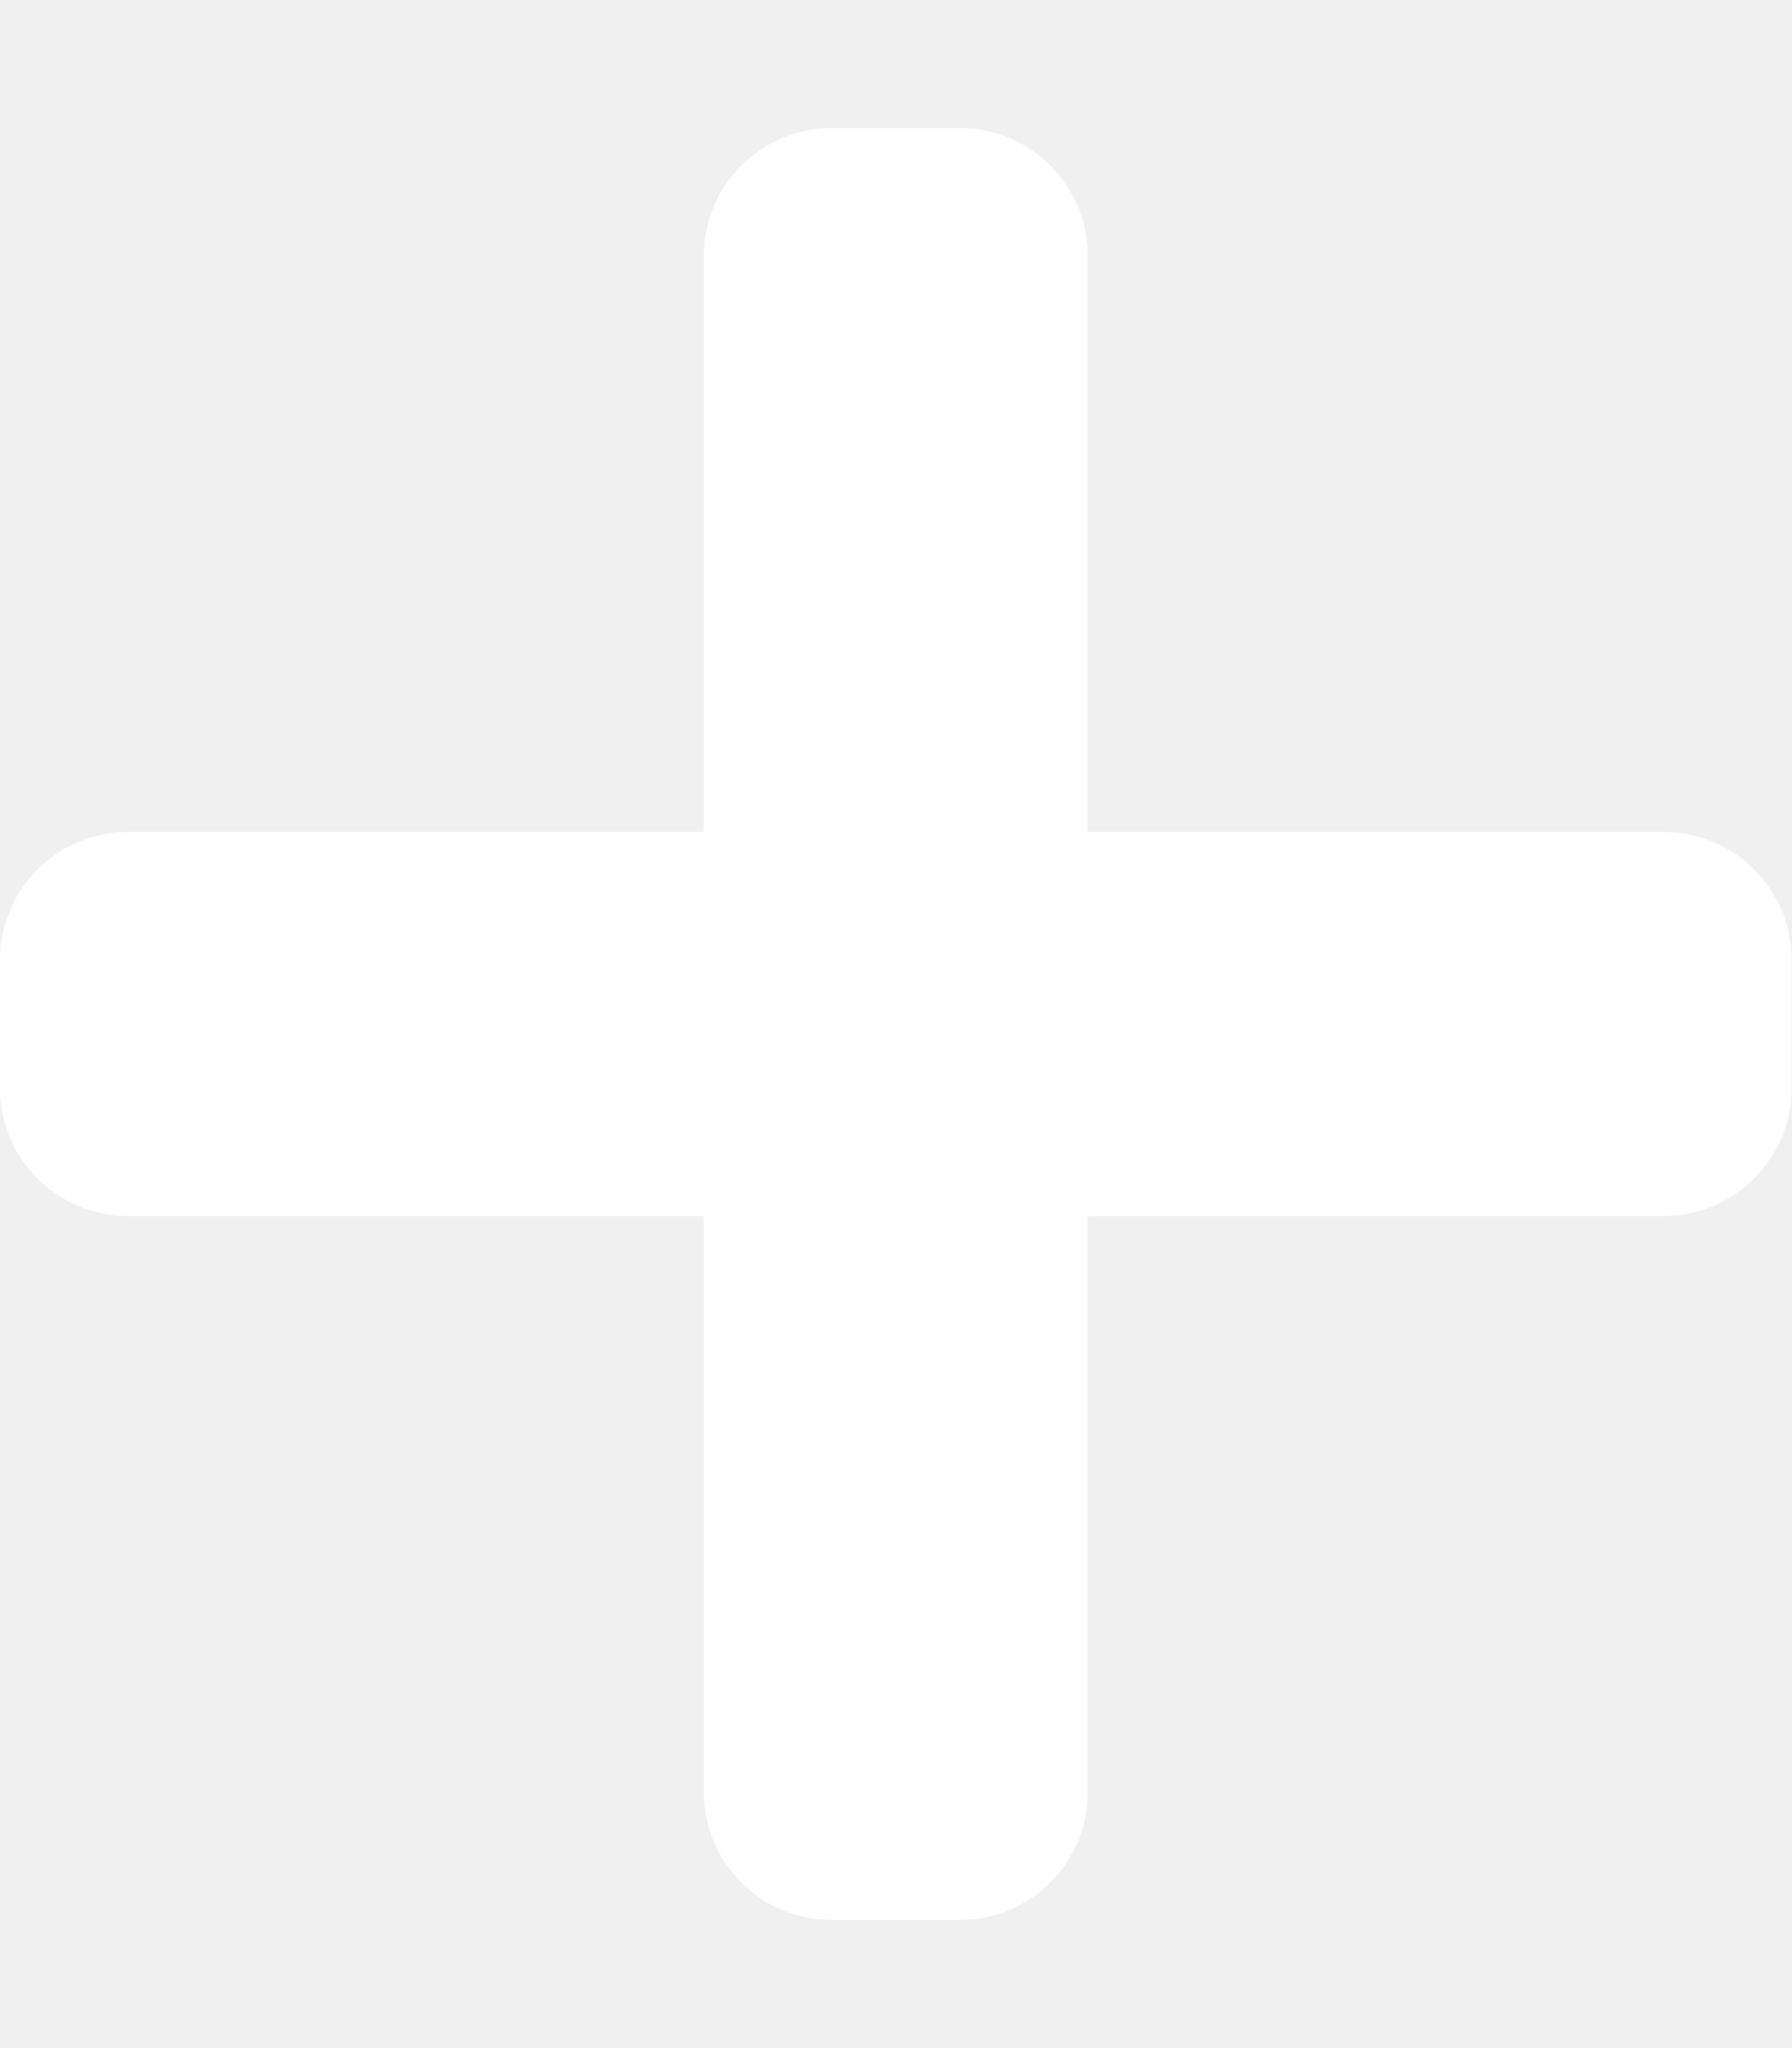
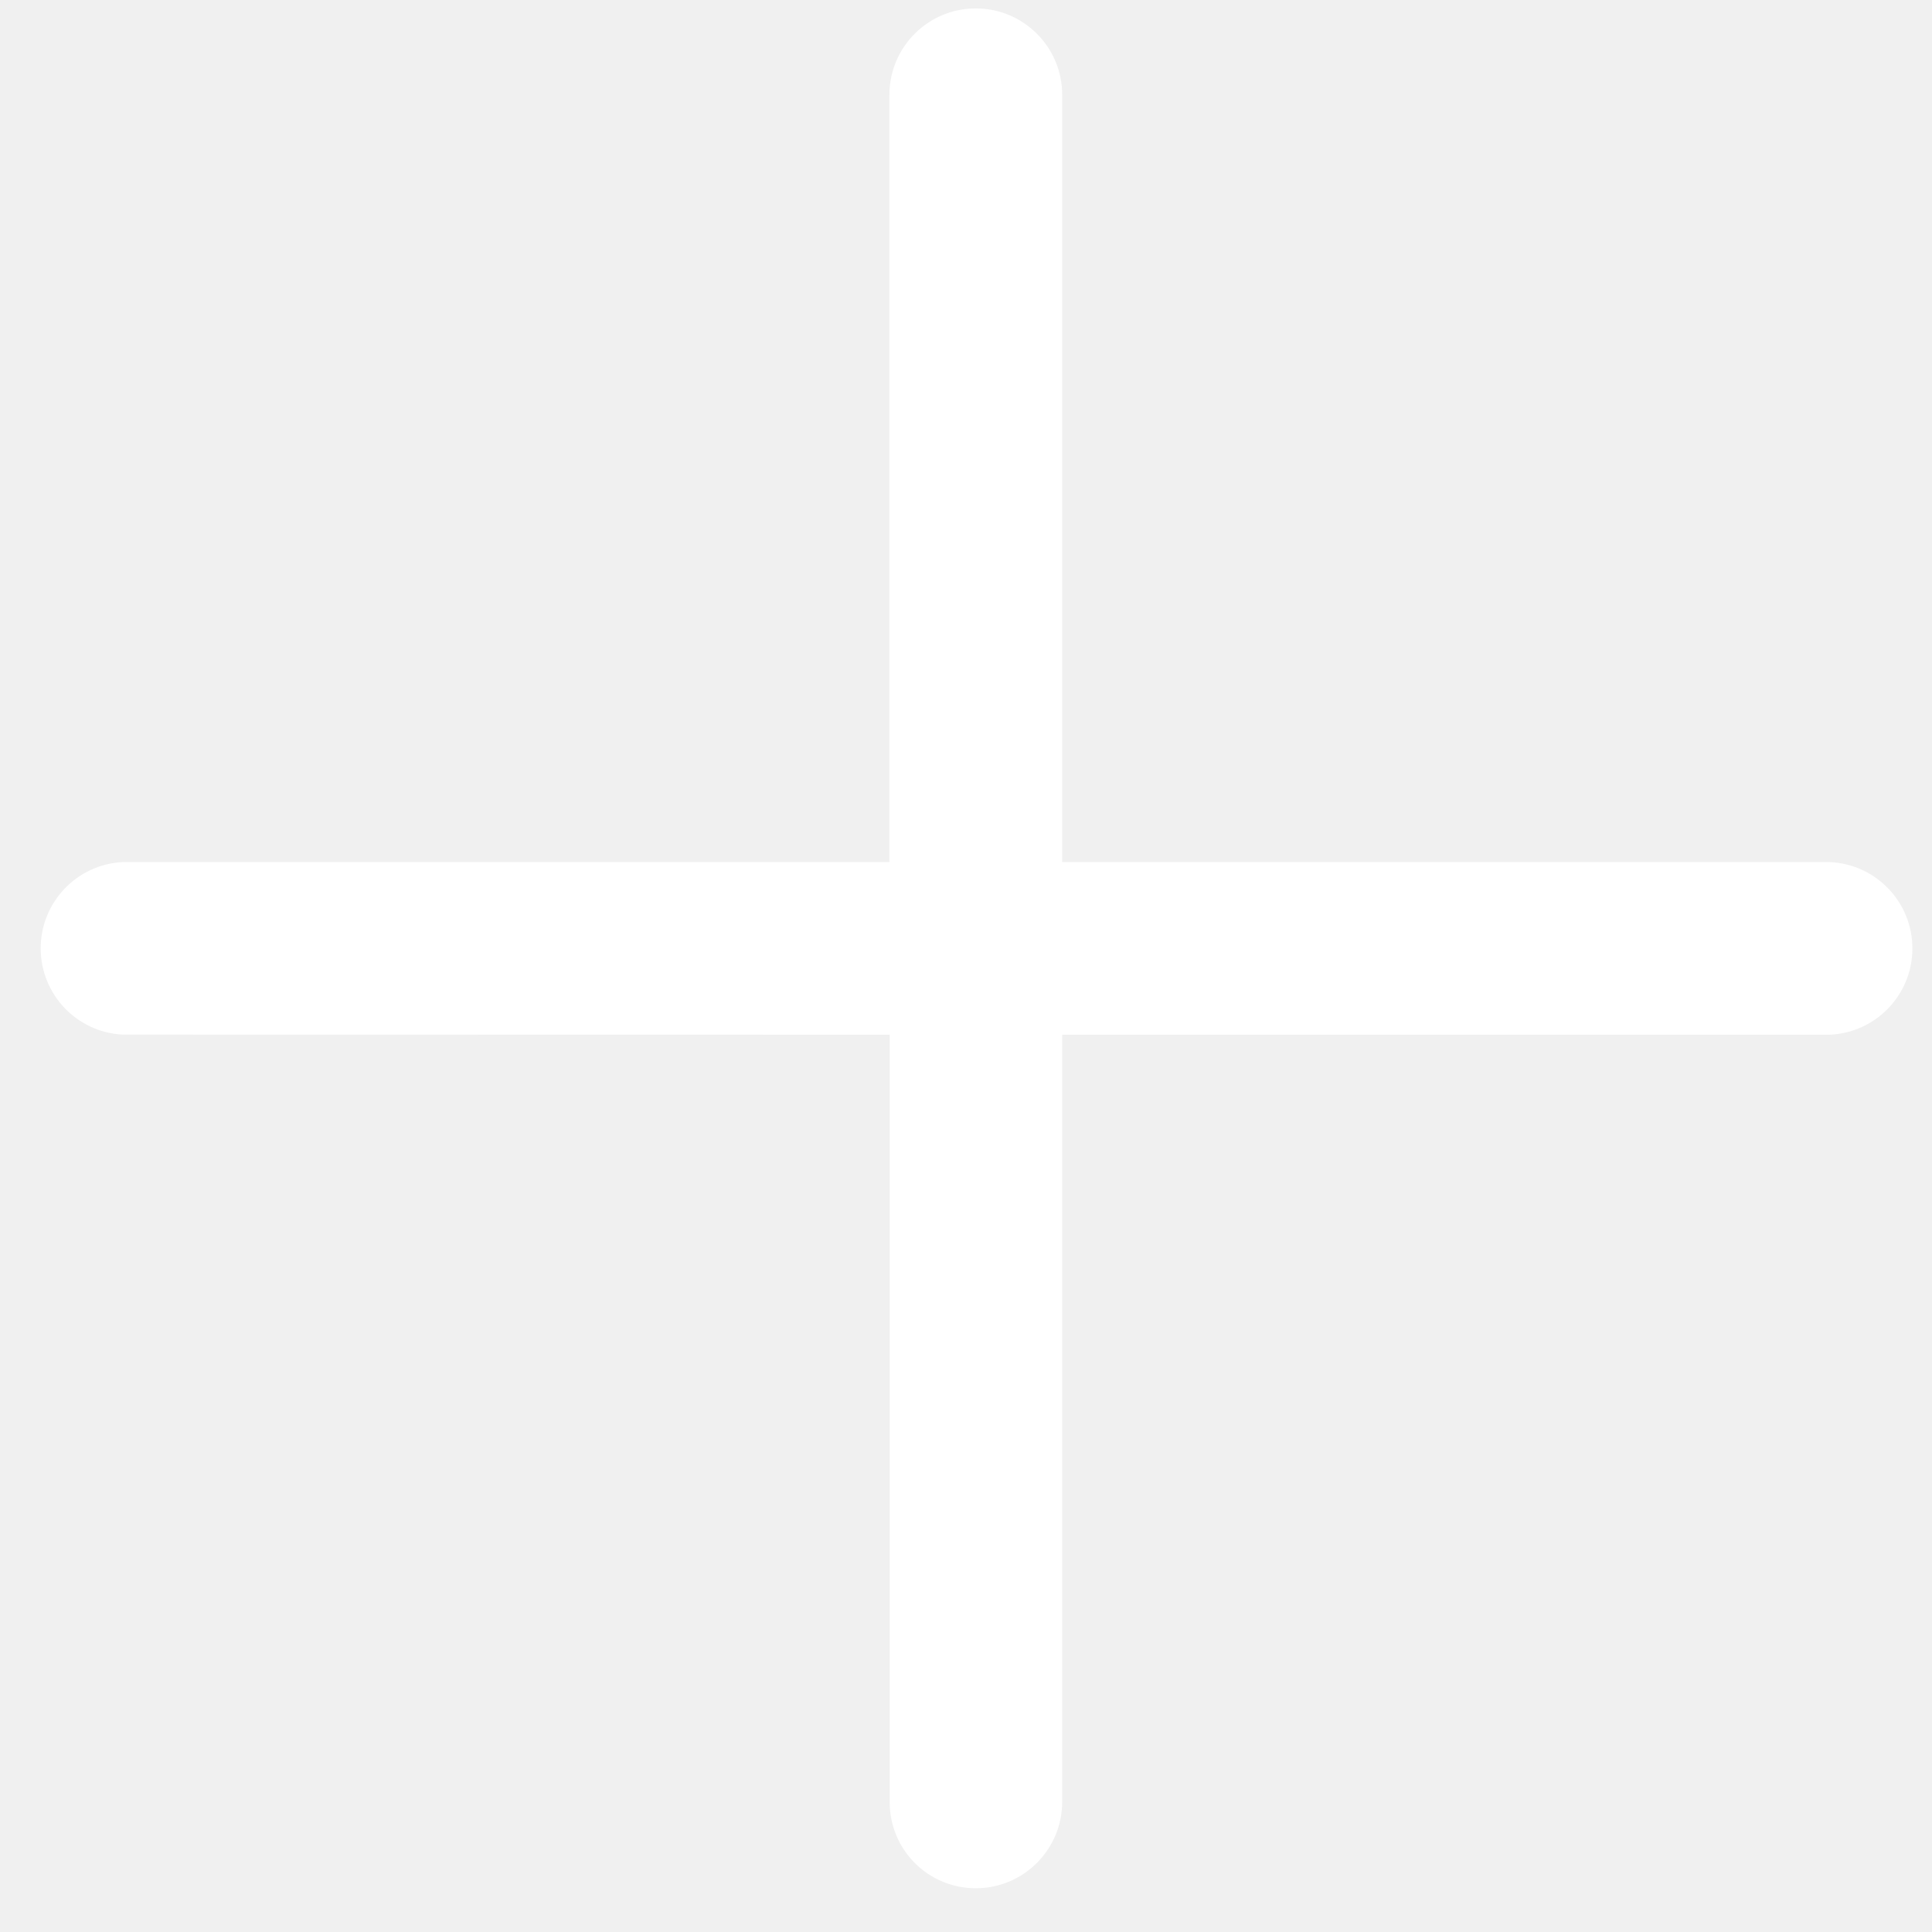
- <svg xmlns="http://www.w3.org/2000/svg" aria-hidden="true" clickable="false" data-prefix="fas" data-icon="plus" class="" role="img" viewBox="0 0 448 512">
-   <path fill="#fff" d="M416 208H272V64c0-17.67-14.33-32-32-32h-32c-17.67 0-32 14.33-32 32v144H32c-17.67 0-32 14.33-32 32v32c0 17.67 14.33 32 32 32h144v144c0 17.67 14.33 32 32 32h32c17.67 0 32-14.33 32-32V304h144c17.67 0 32-14.33 32-32v-32c0-17.67-14.33-32-32-32z" />
+ <svg xmlns="http://www.w3.org/2000/svg" width="14" height="14" viewBox="0 0 14 14">
+   <g>
+     <g>
+       <path fill="#fff" d="M7.697 7.498h5.56a.626.626 0 0 0 0-1.251h-5.56V.687a.626.626 0 0 0-1.252 0v5.56H.886a.626.626 0 0 0-.001 1.25l5.562.001v5.56a.623.623 0 0 0 .624.625c.345 0 .626-.28.626-.626z" />
+     </g>
+   </g>
</svg>
